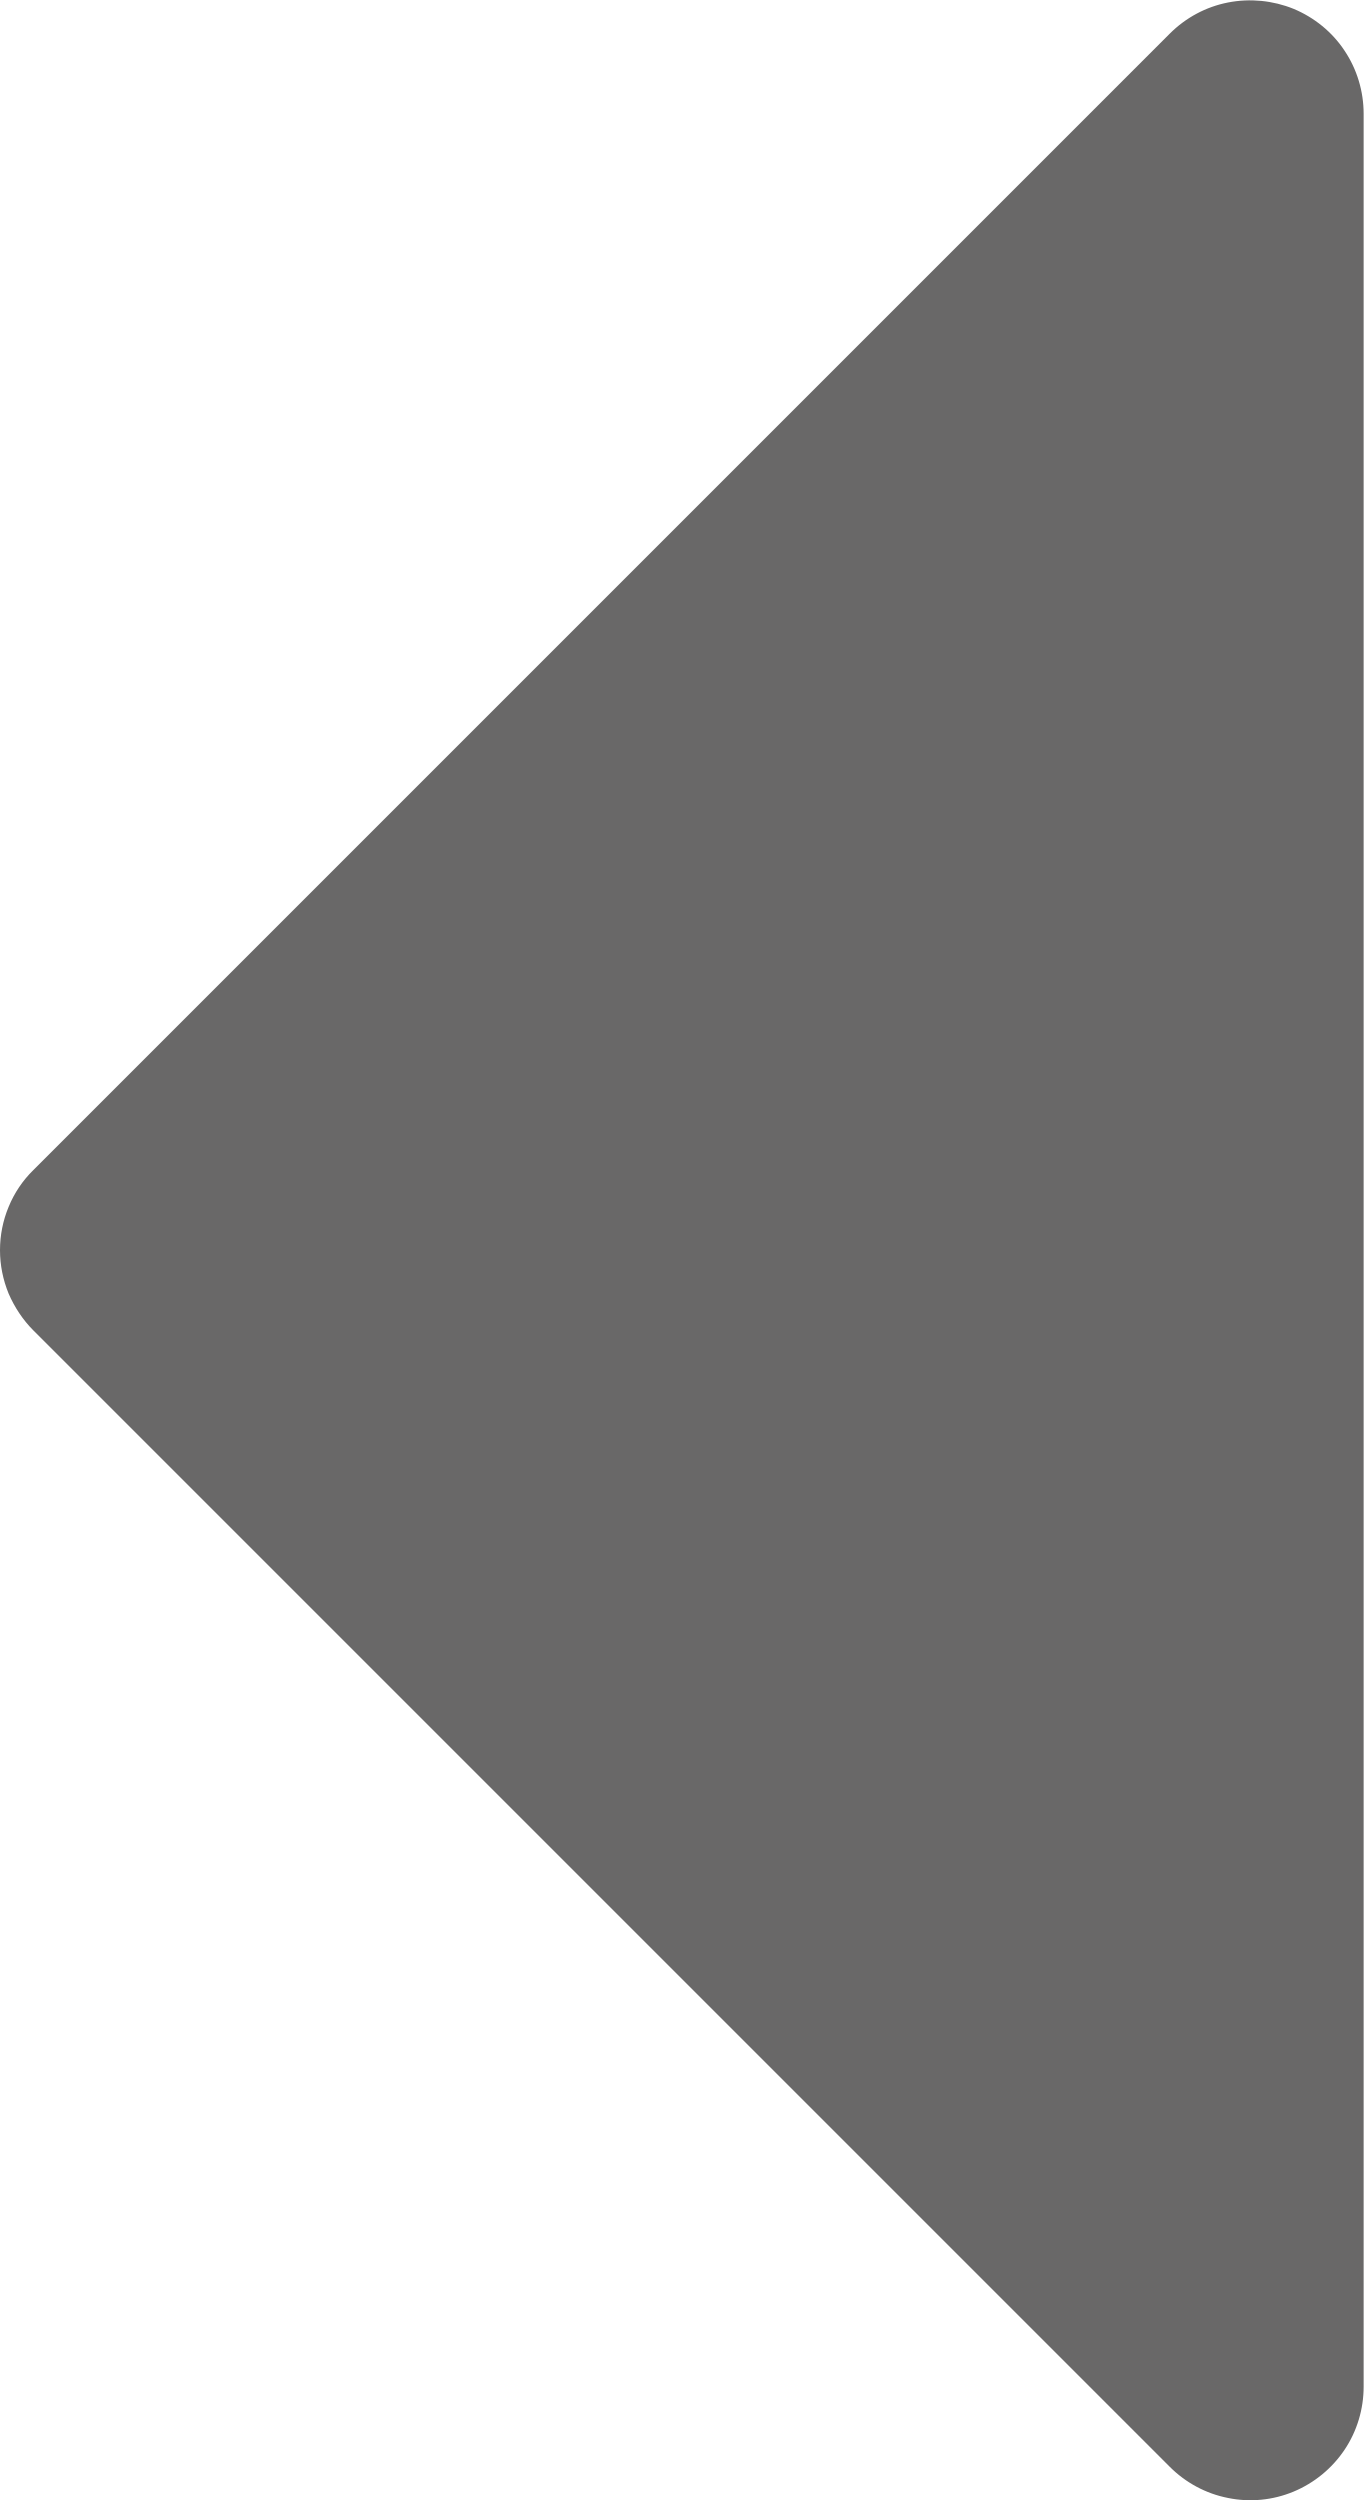
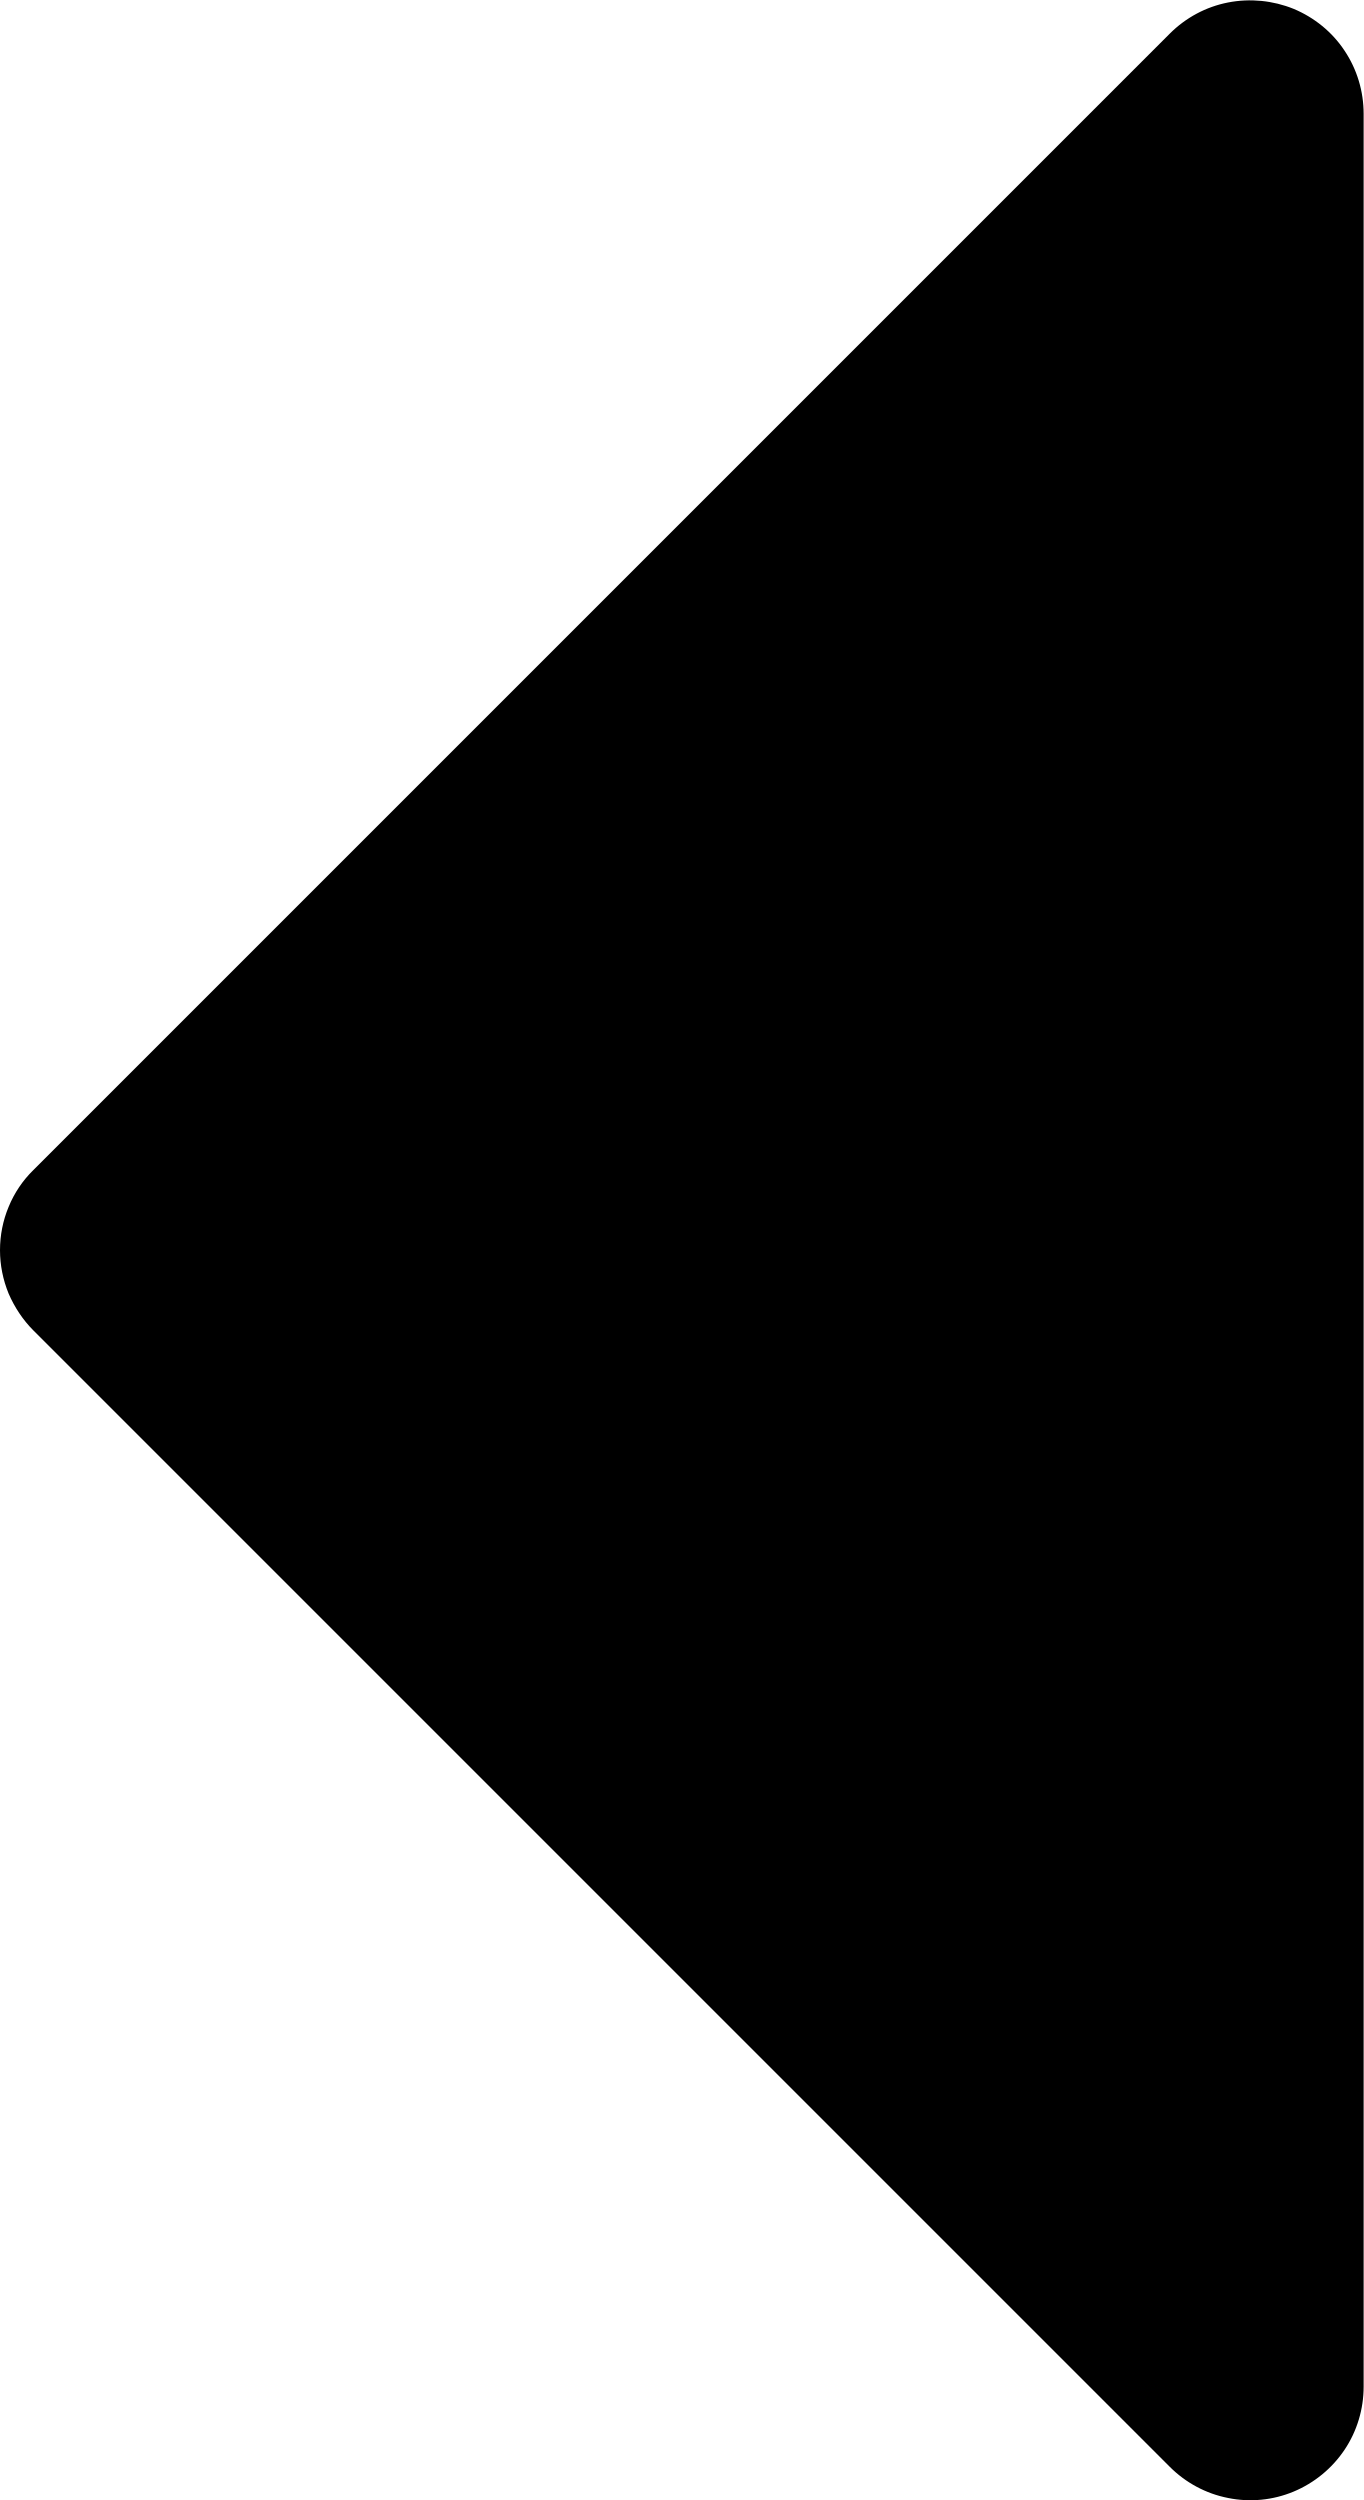
- <svg xmlns="http://www.w3.org/2000/svg" fill="none" height="11" viewBox="0 0 6 11" width="6">
-   <path d="m5.147 10.854-5-5c-.046-.046-.083-.102-.109-.162-.025-.061-.038-.126-.038-.191 0-.066.013-.131.038-.191.025-.061.062-.116.109-.162l5-5c.07-.07.159-.118.256-.137.097-.019.198-.009.289.028.091.038.17.102.224.184.055.082.084.179.084.278v10c0.0.099-.029.196-.084.278-.055.082-.133.146-.224.184s-.192.048-.289.028c-.097-.019-.186-.067-.256-.137z" fill="#696868" />
+ <svg xmlns="http://www.w3.org/2000/svg" fill="inherit" height="11" viewBox="0 0 6 11" width="6">
+   <path d="m5.147 10.854-5-5c-.046-.046-.083-.102-.109-.162-.025-.061-.038-.126-.038-.191 0-.066.013-.131.038-.191.025-.061.062-.116.109-.162l5-5c.07-.07.159-.118.256-.137.097-.019.198-.009.289.028.091.038.17.102.224.184.055.082.084.179.084.278v10c0.0.099-.029.196-.084.278-.055.082-.133.146-.224.184s-.192.048-.289.028c-.097-.019-.186-.067-.256-.137z" fill="inherit" />
</svg>
